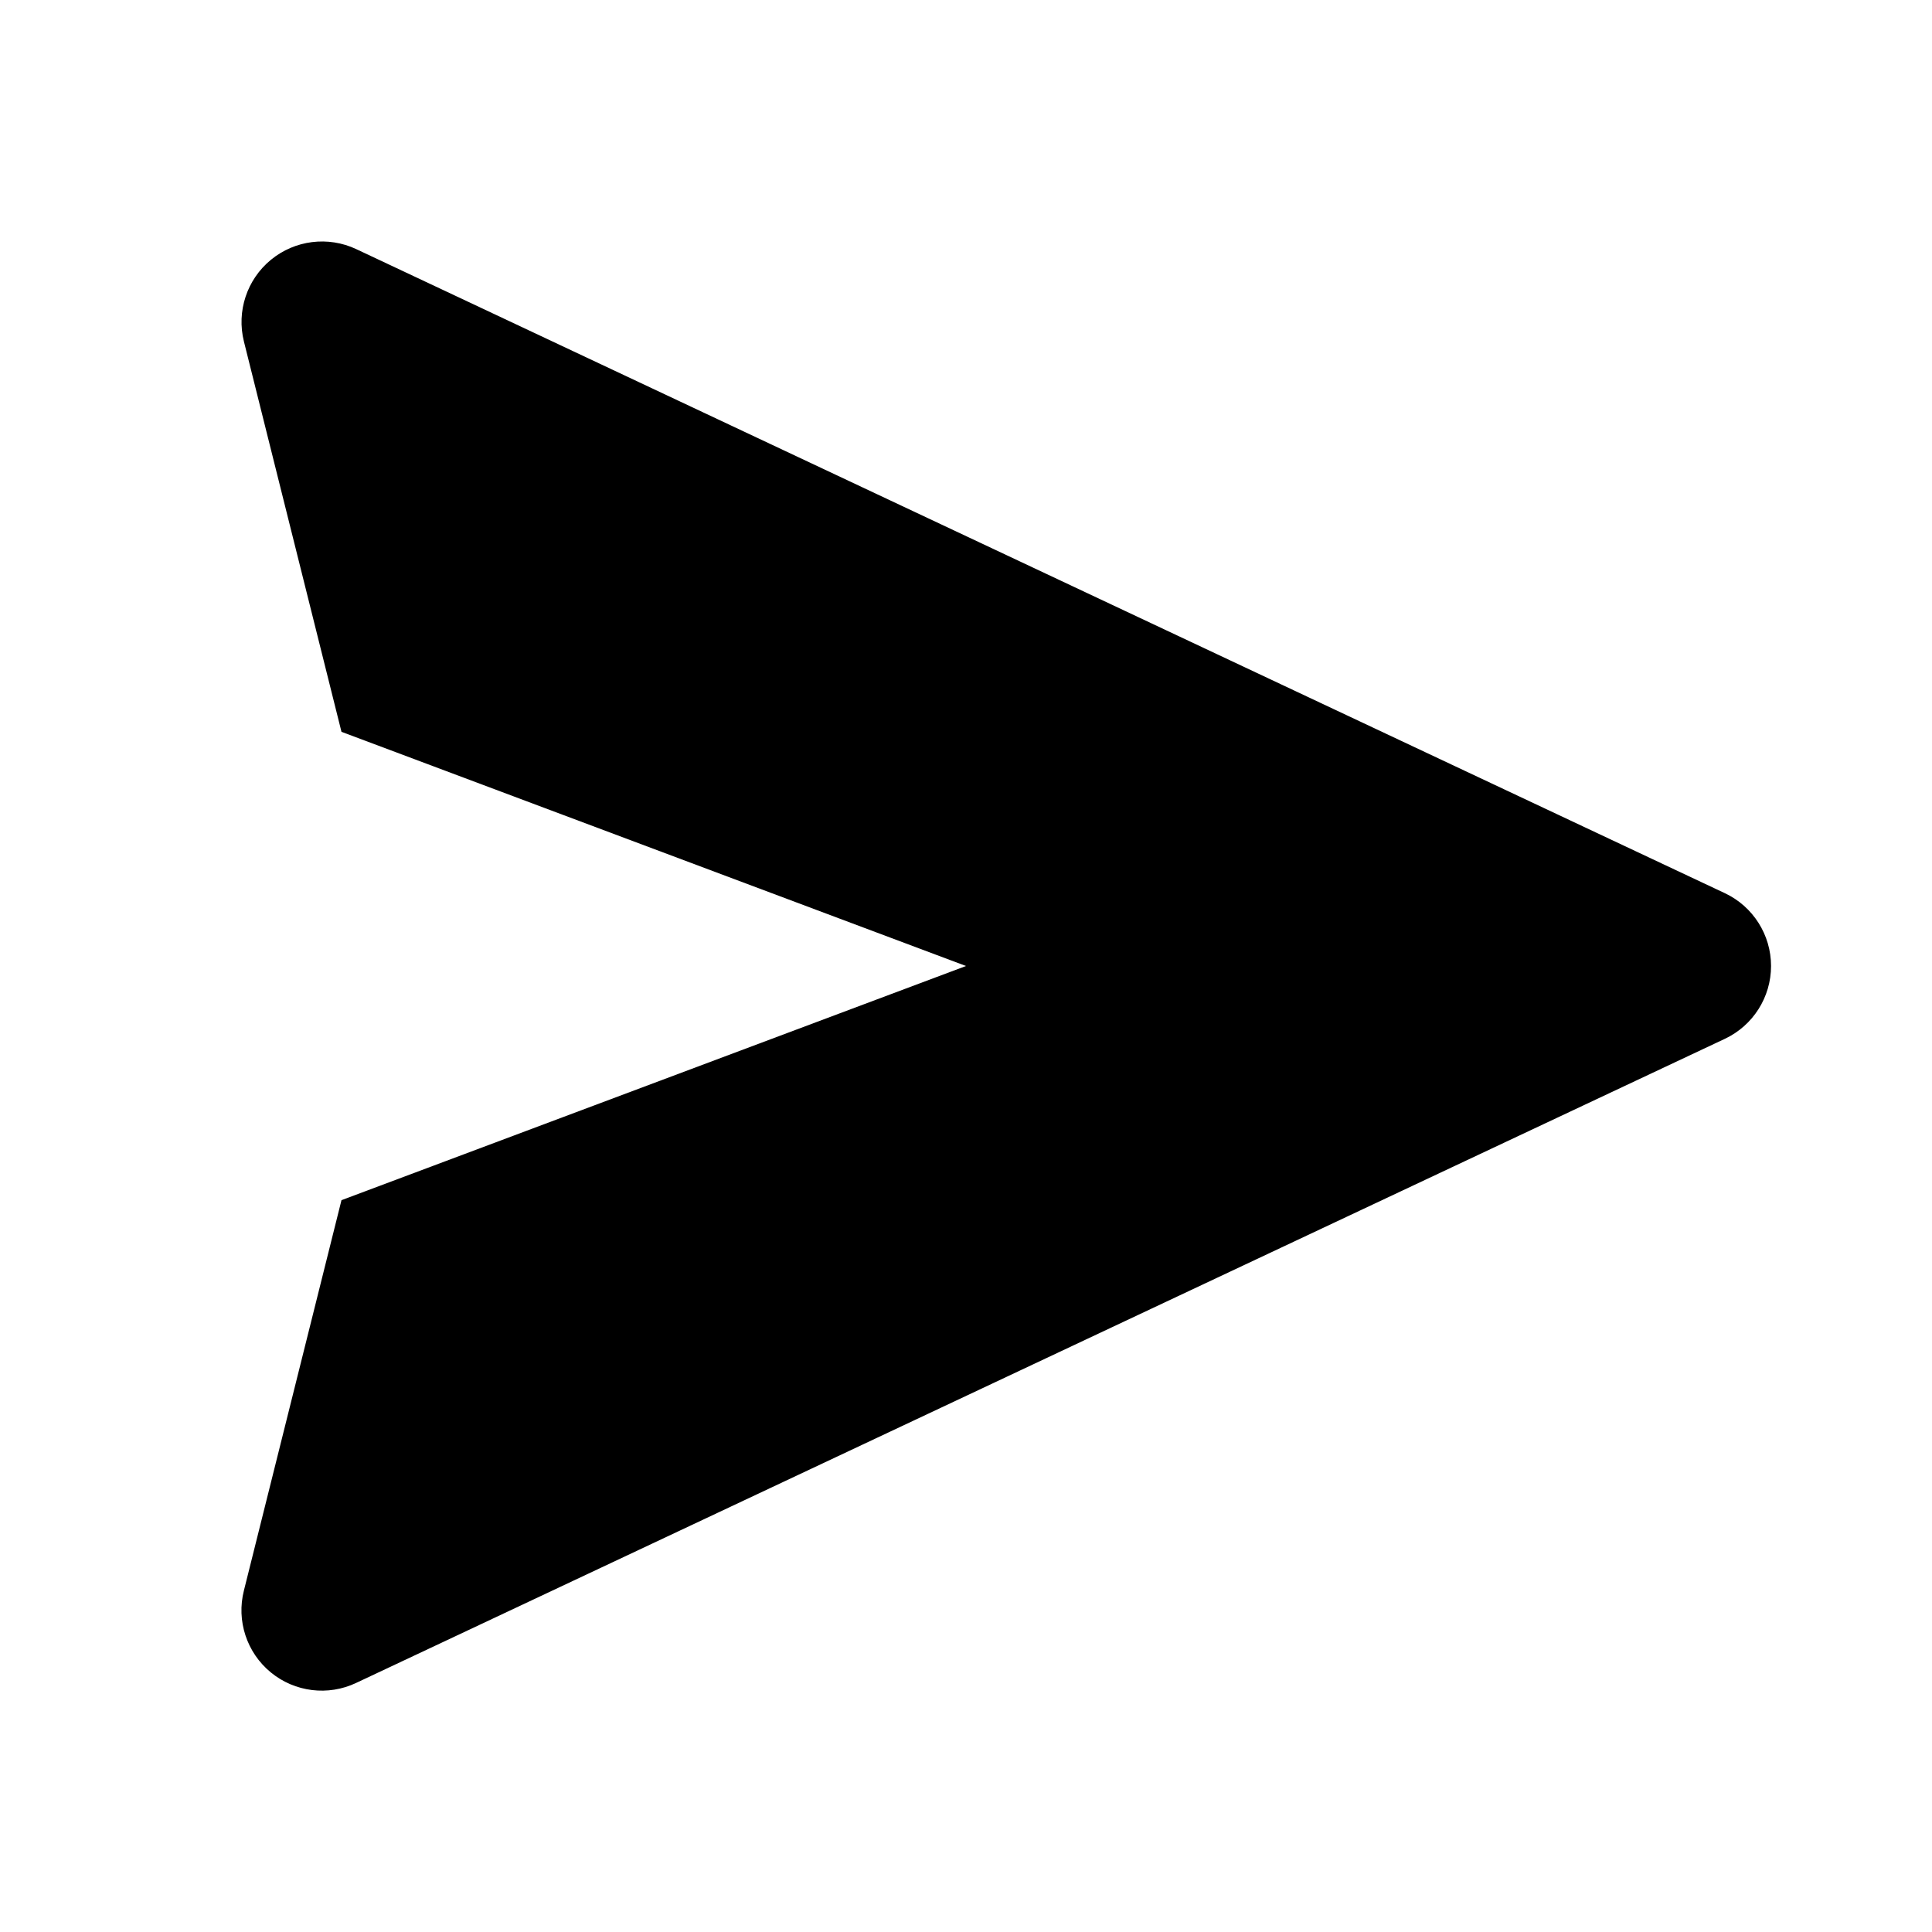
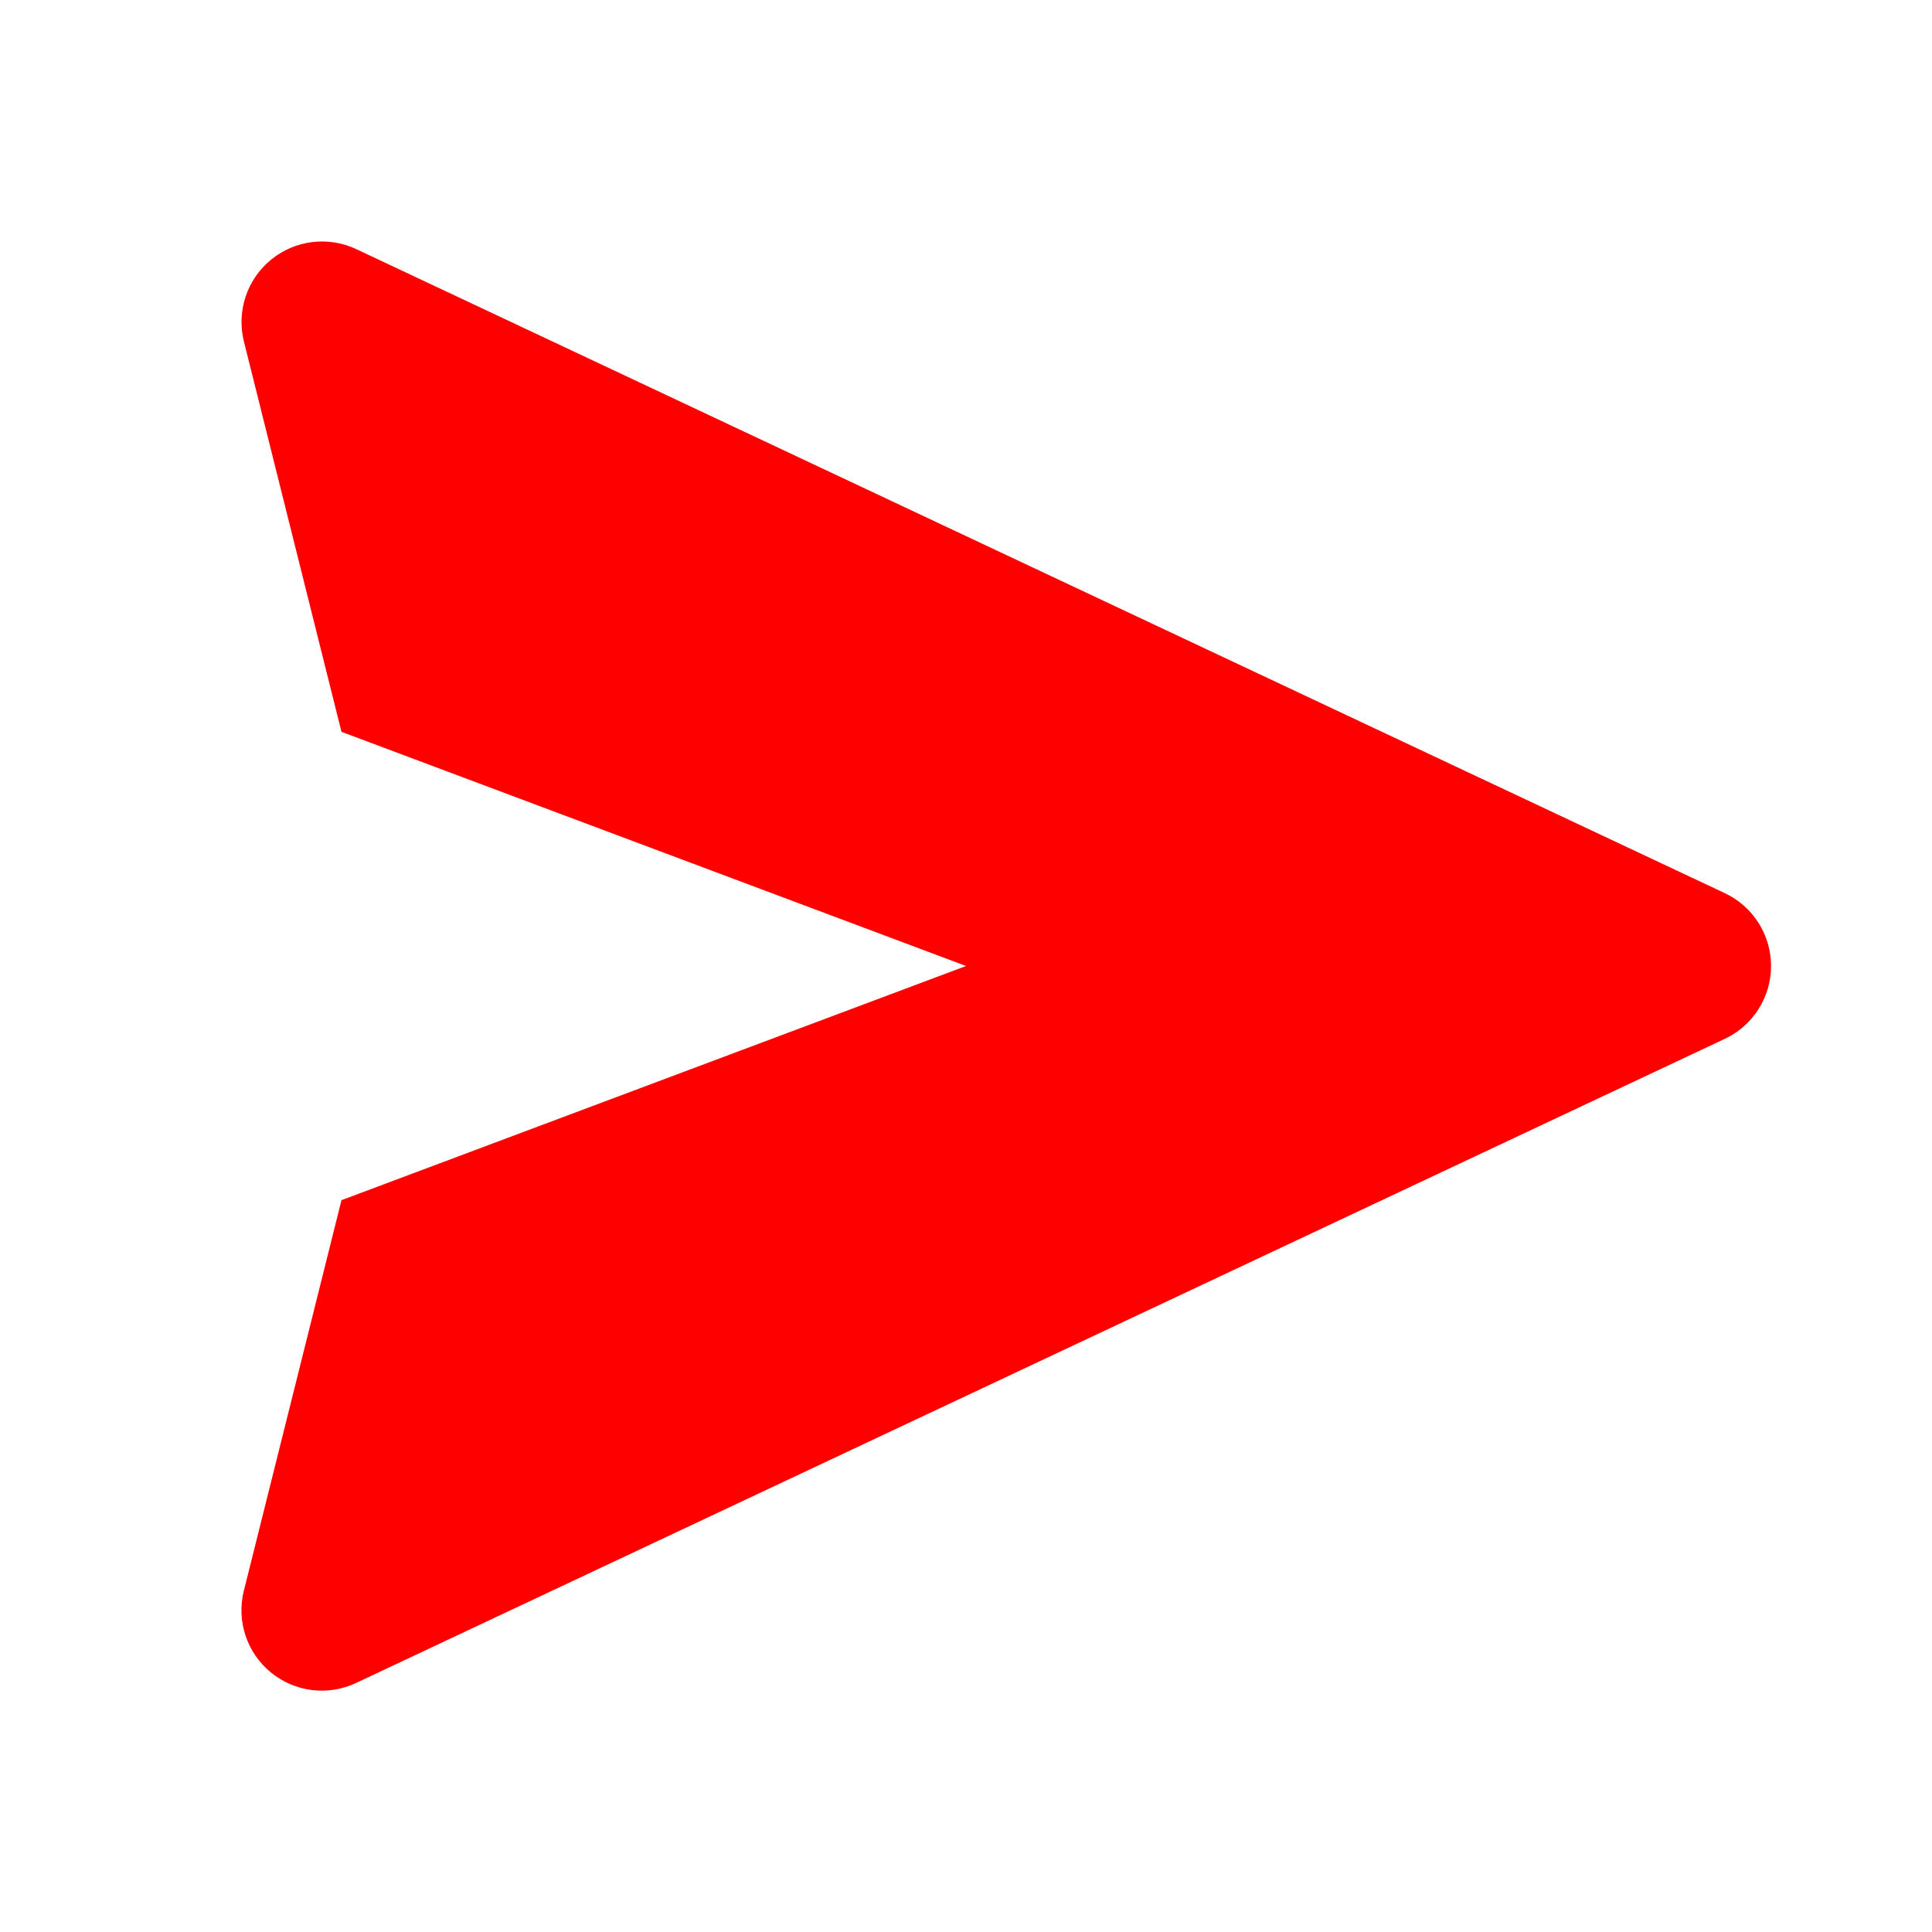
- <svg xmlns="http://www.w3.org/2000/svg" width="24" height="24" style="fill: rgba(0, 0, 0, 1);transform: ;msFilter:;">
+ <svg xmlns="http://www.w3.org/2000/svg" width="24" height="24" style="fill: rgba(255, 0, 0, 1);transform: ;msFilter:;">
  <path d="m21.426 11.095-17-8A1 1 0 0 0 3.03 4.242l1.212 4.849L12 12l-7.758 2.909-1.212 4.849a.998.998 0 0 0 1.396 1.147l17-8a1 1 0 0 0 0-1.81z" />
</svg>
